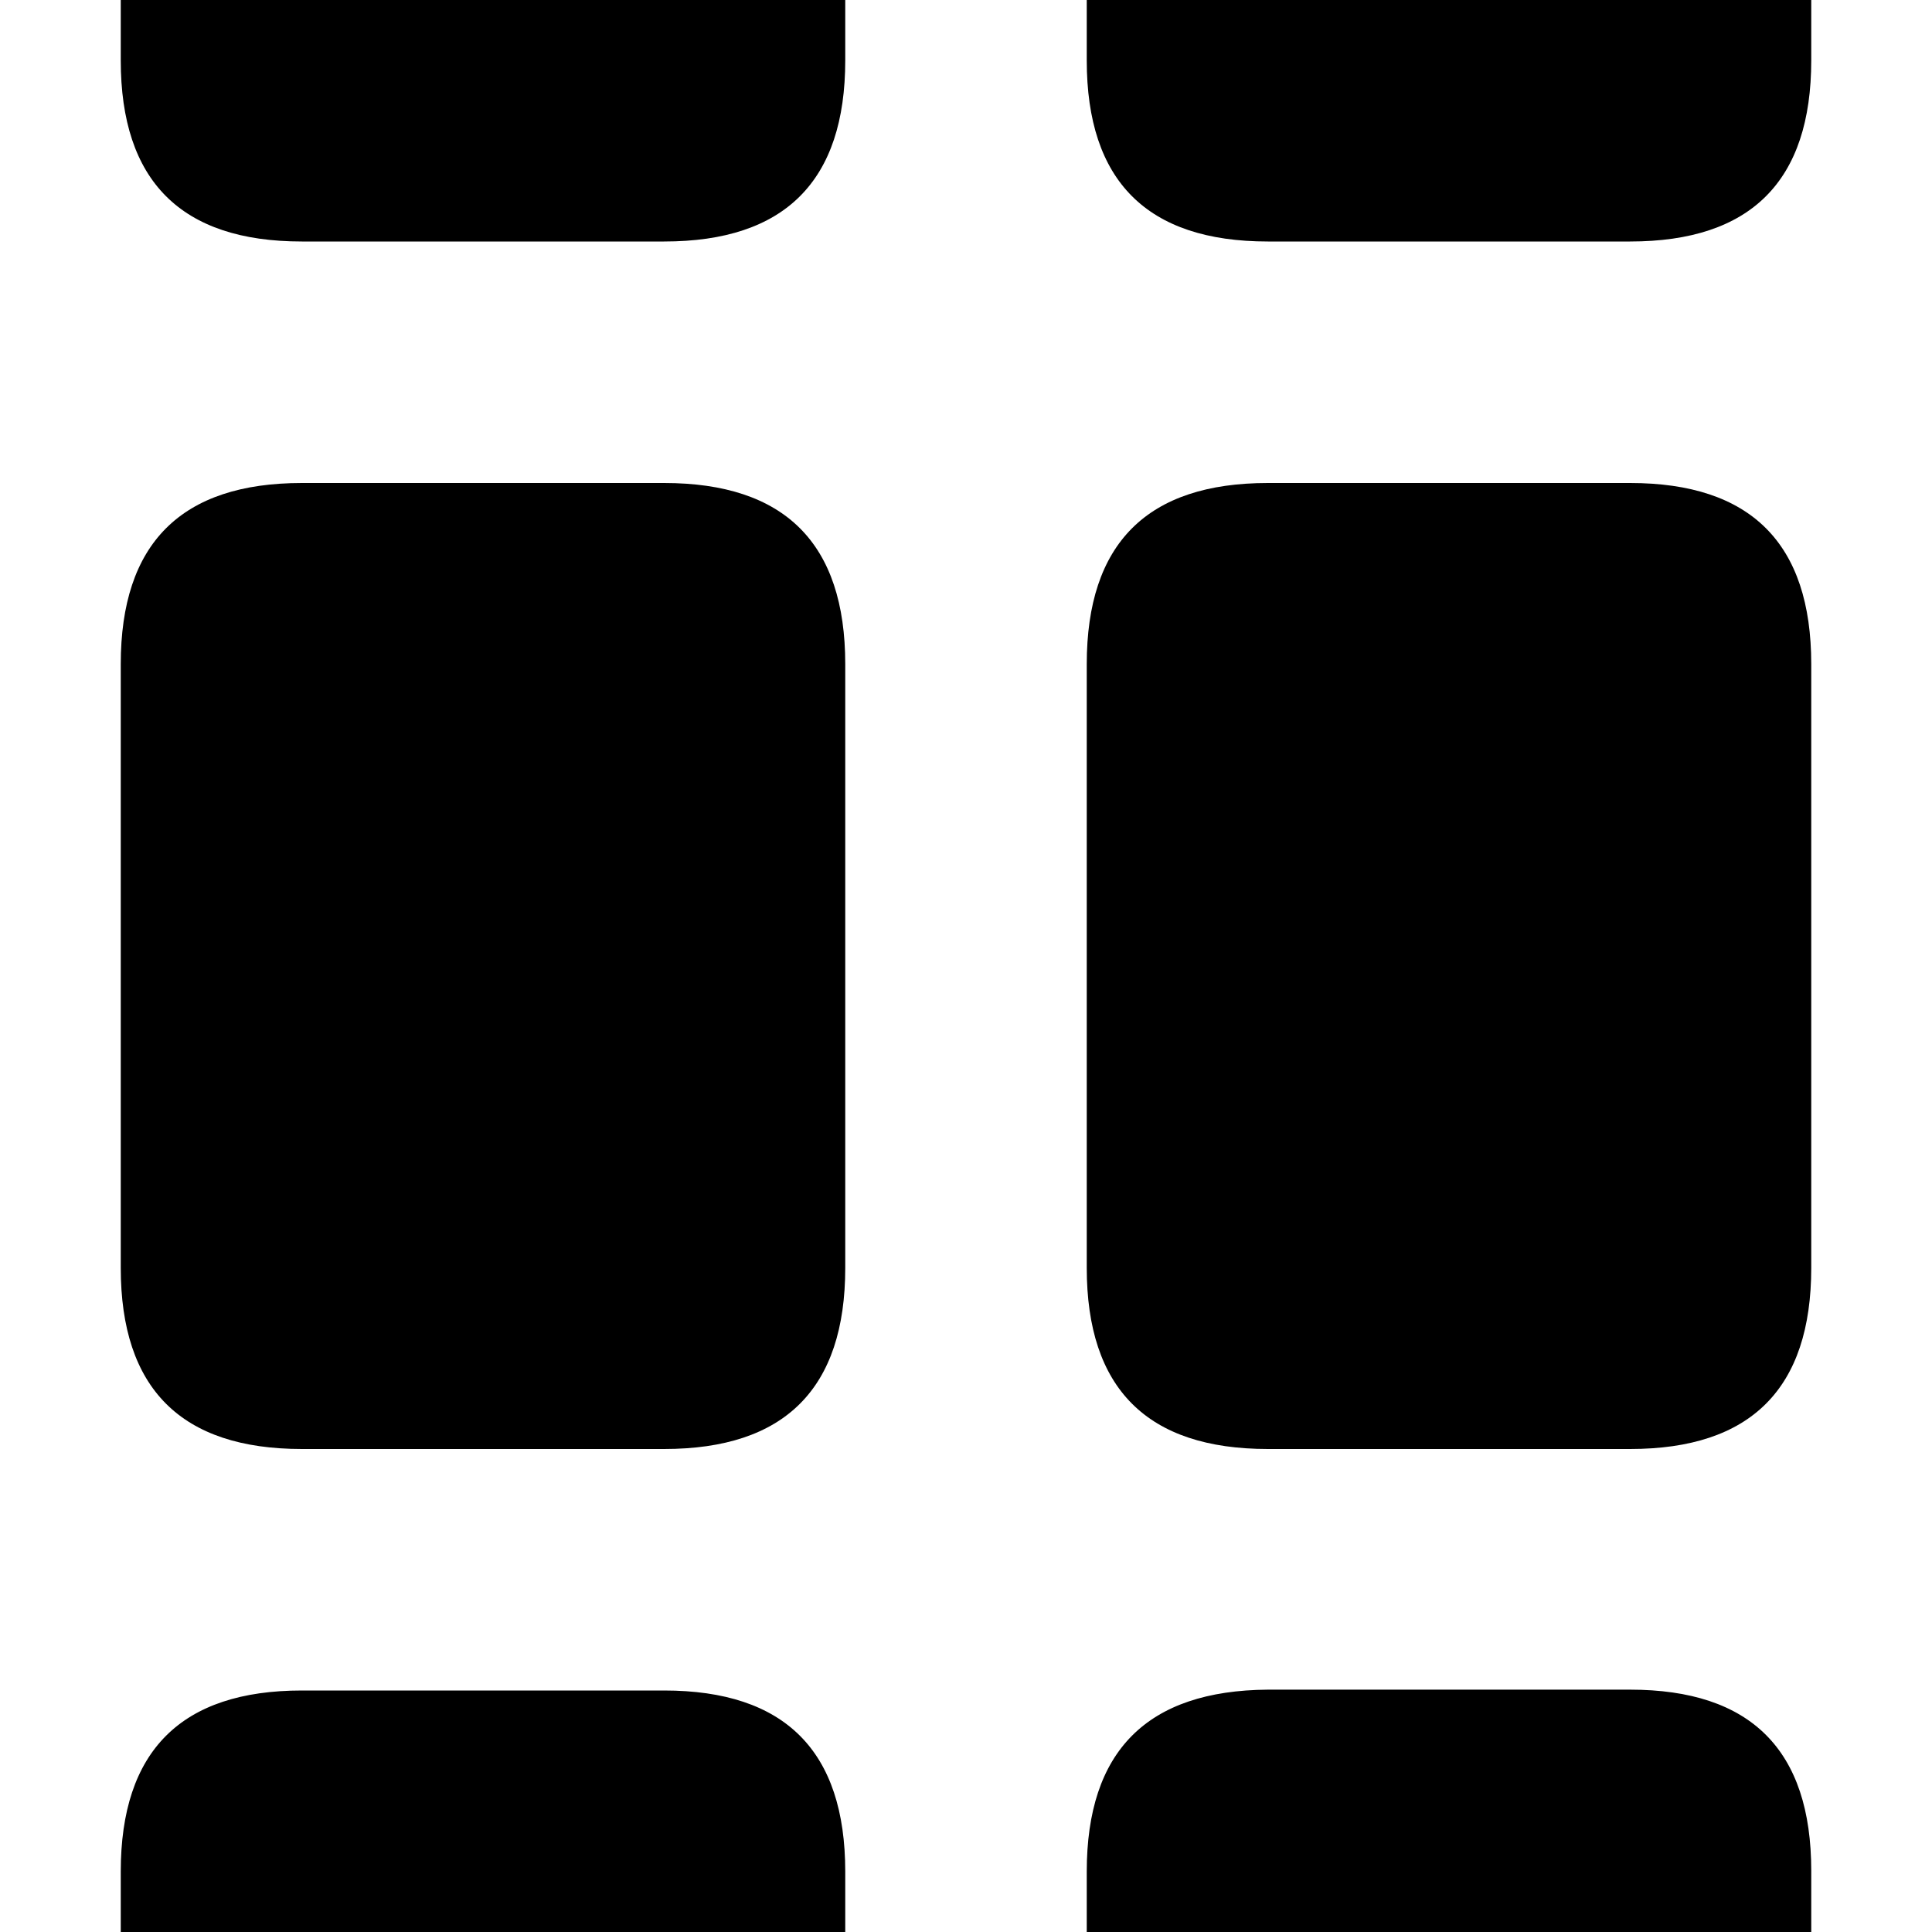
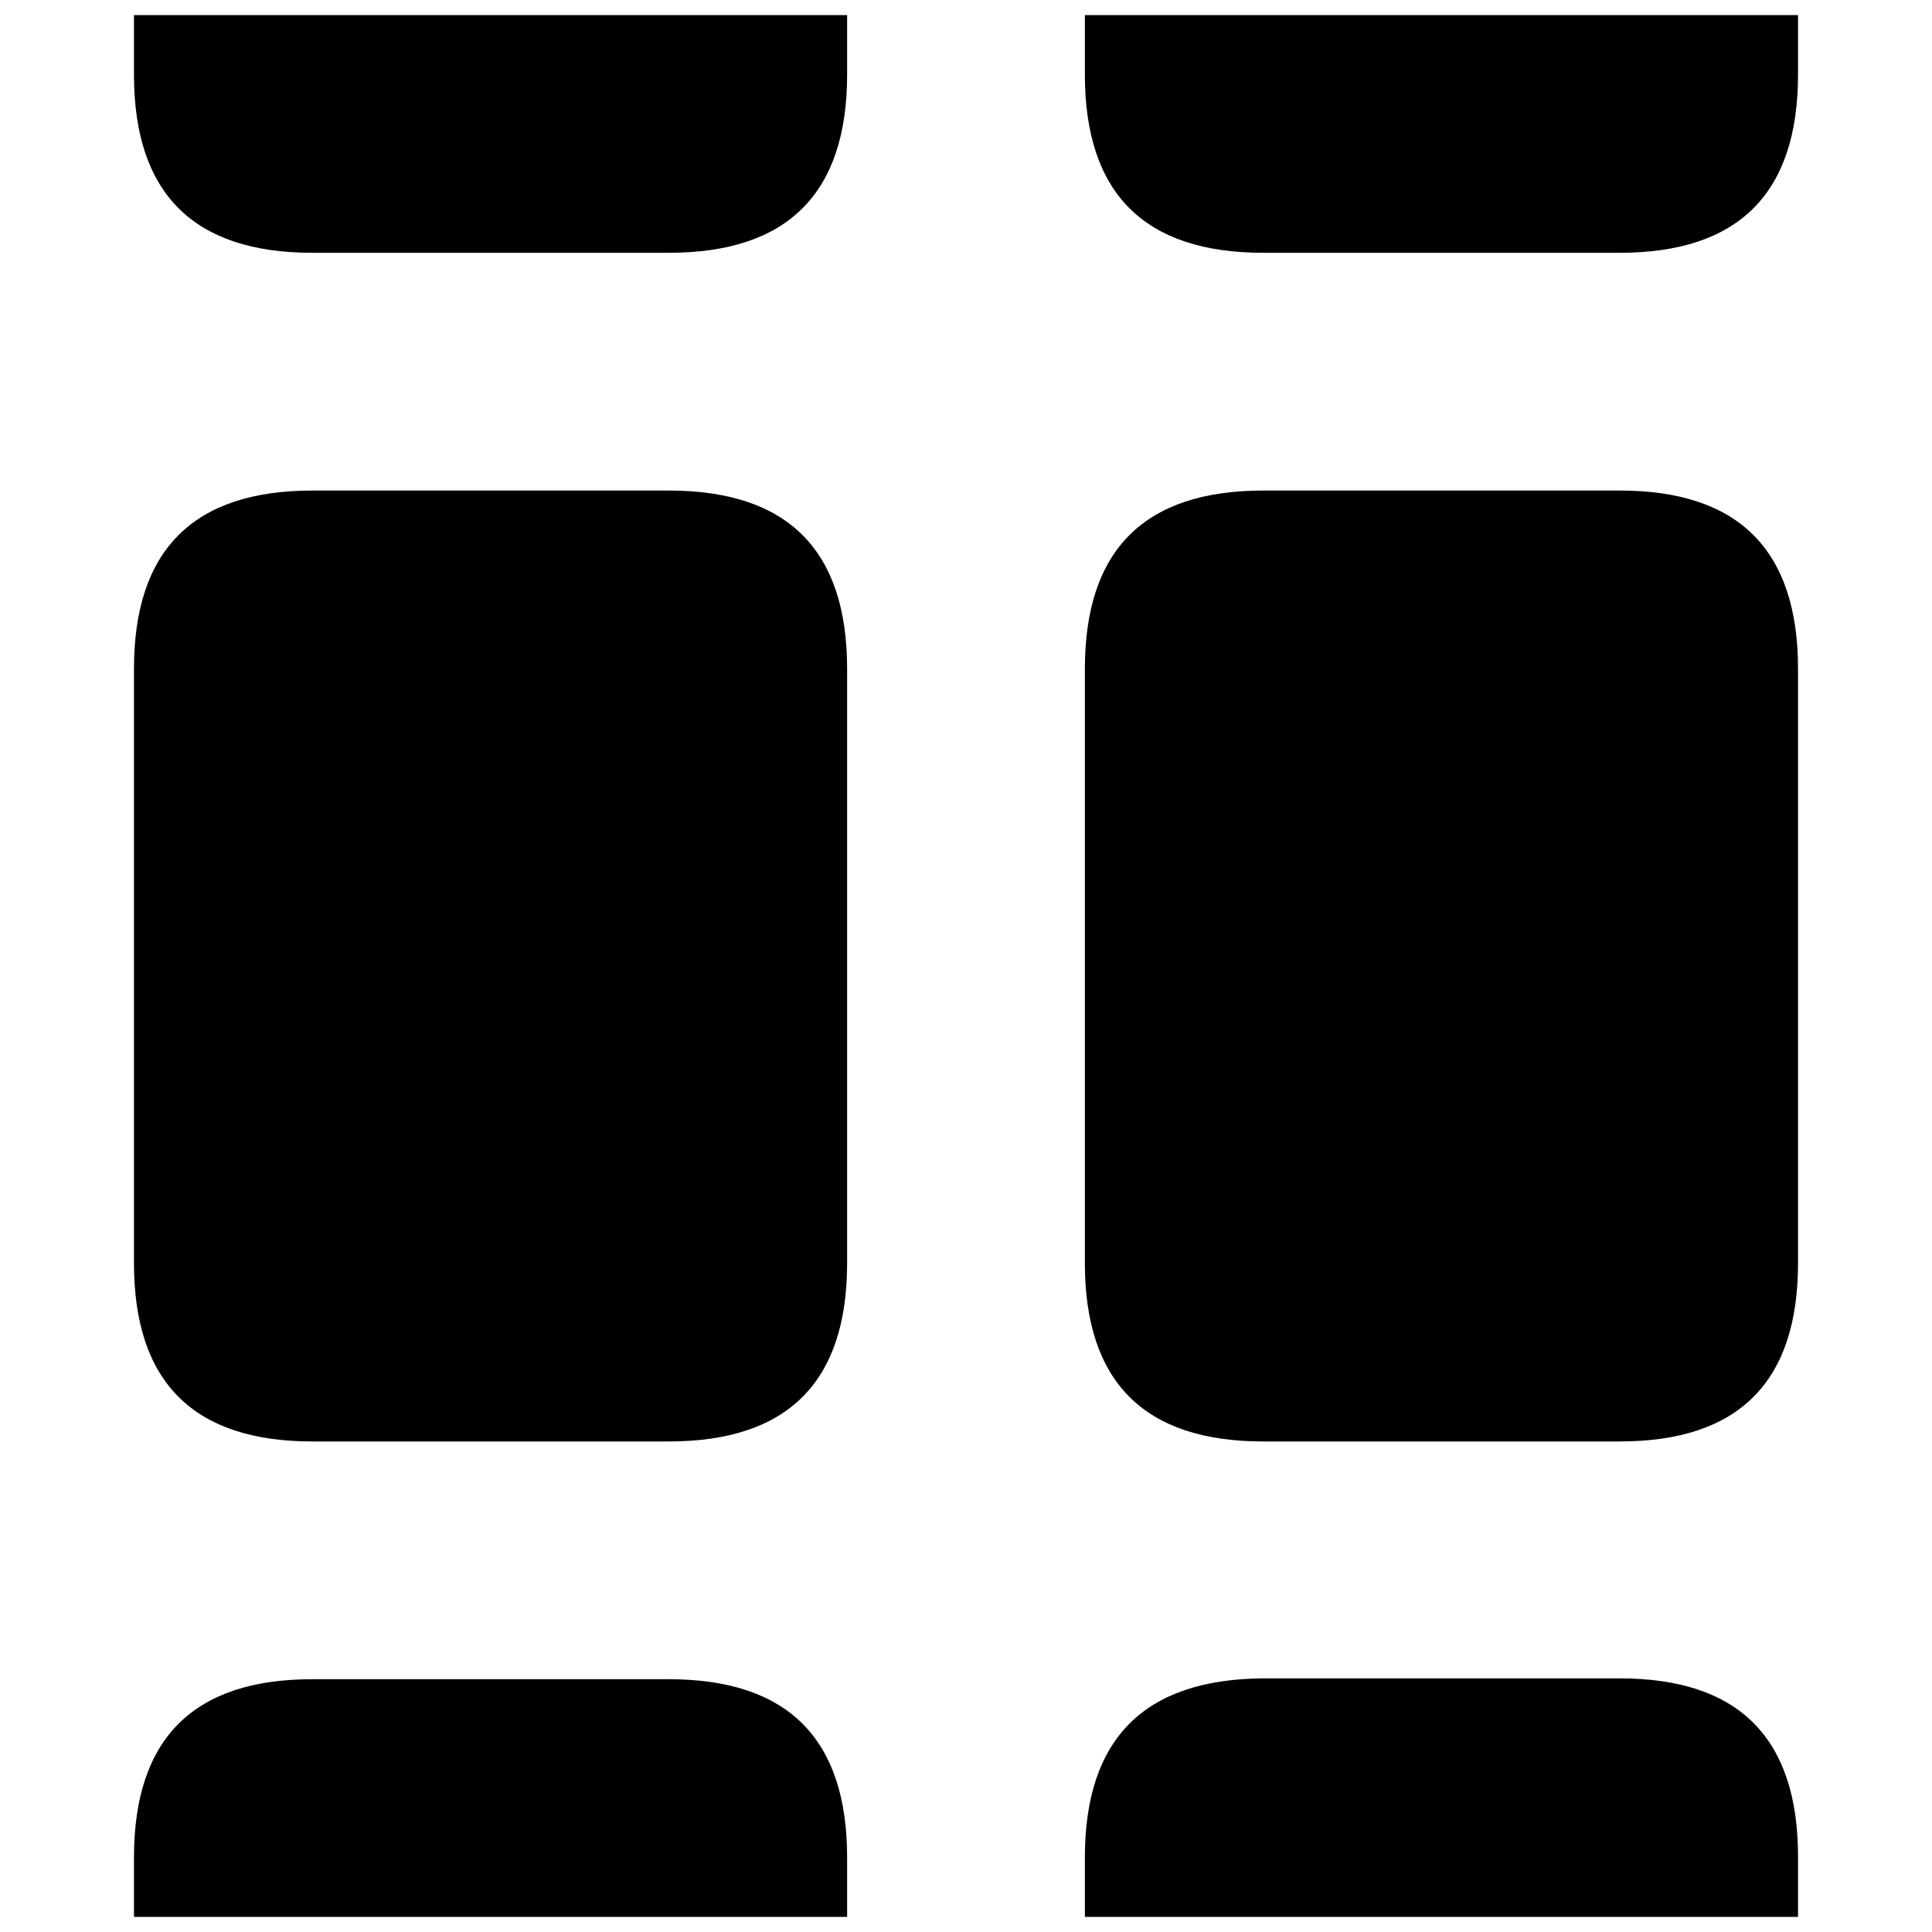
<svg xmlns="http://www.w3.org/2000/svg" version="1.1" width="32" height="32" viewBox="0 0 32 32">
-   <path d="M11 8c2 0 3 1 3 3v10c0 2-1 3-3 3h-6c-2 0-3-1-3-3v-10c0-2 1-3 3-3zM14 0v1c0 2-1 3-3 3h-6c-2 0-3-1-3-3v-1h12zM14 32v-1c0-2-1-3-3-3h-6c-2 0-3 1-3 3v1h12zM27 8c2 0 3 1 3 3v10c0 2-1 3-3 3h-6c-2 0-3-1-3-3v-10c0-2 1-3 3-3zM30 0v1c0 2-1 3-3 3h-6c-2 0-3-1-3-3v-1h12zM30 32v-1.014c0-2-1-3-3-3h-6c-2 0.014-3 1.014-3 3.014v1h12z" />
+   <path d="M11.078 8.125c1.969 0 2.953 0.984 2.953 2.953v9.844c0 1.969-0.984 2.953-2.953 2.953h-5.906c-1.969 0-2.953-0.984-2.953-2.953v-9.844c0-1.969 0.984-2.953 2.953-2.953zM14.031 0.25v0.984c0 1.969-0.984 2.953-2.953 2.953h-5.906c-1.969 0-2.953-0.984-2.953-2.953v-0.984h11.813zM14.031 31.75v-0.984c0-1.969-0.984-2.953-2.953-2.953h-5.906c-1.969 0-2.953 0.984-2.953 2.953v0.984h11.813zM26.828 8.125c1.969 0 2.953 0.984 2.953 2.953v9.844c0 1.969-0.984 2.953-2.953 2.953h-5.906c-1.969 0-2.953-0.984-2.953-2.953v-9.844c0-1.969 0.984-2.953 2.953-2.953zM29.781 0.25v0.984c0 1.969-0.984 2.953-2.953 2.953h-5.906c-1.969 0-2.953-0.984-2.953-2.953v-0.984h11.813zM29.781 31.75v-0.998c0-1.969-0.984-2.953-2.953-2.953h-5.906c-1.969 0.014-2.953 0.998-2.953 2.967v0.984h11.813z" />
</svg>
